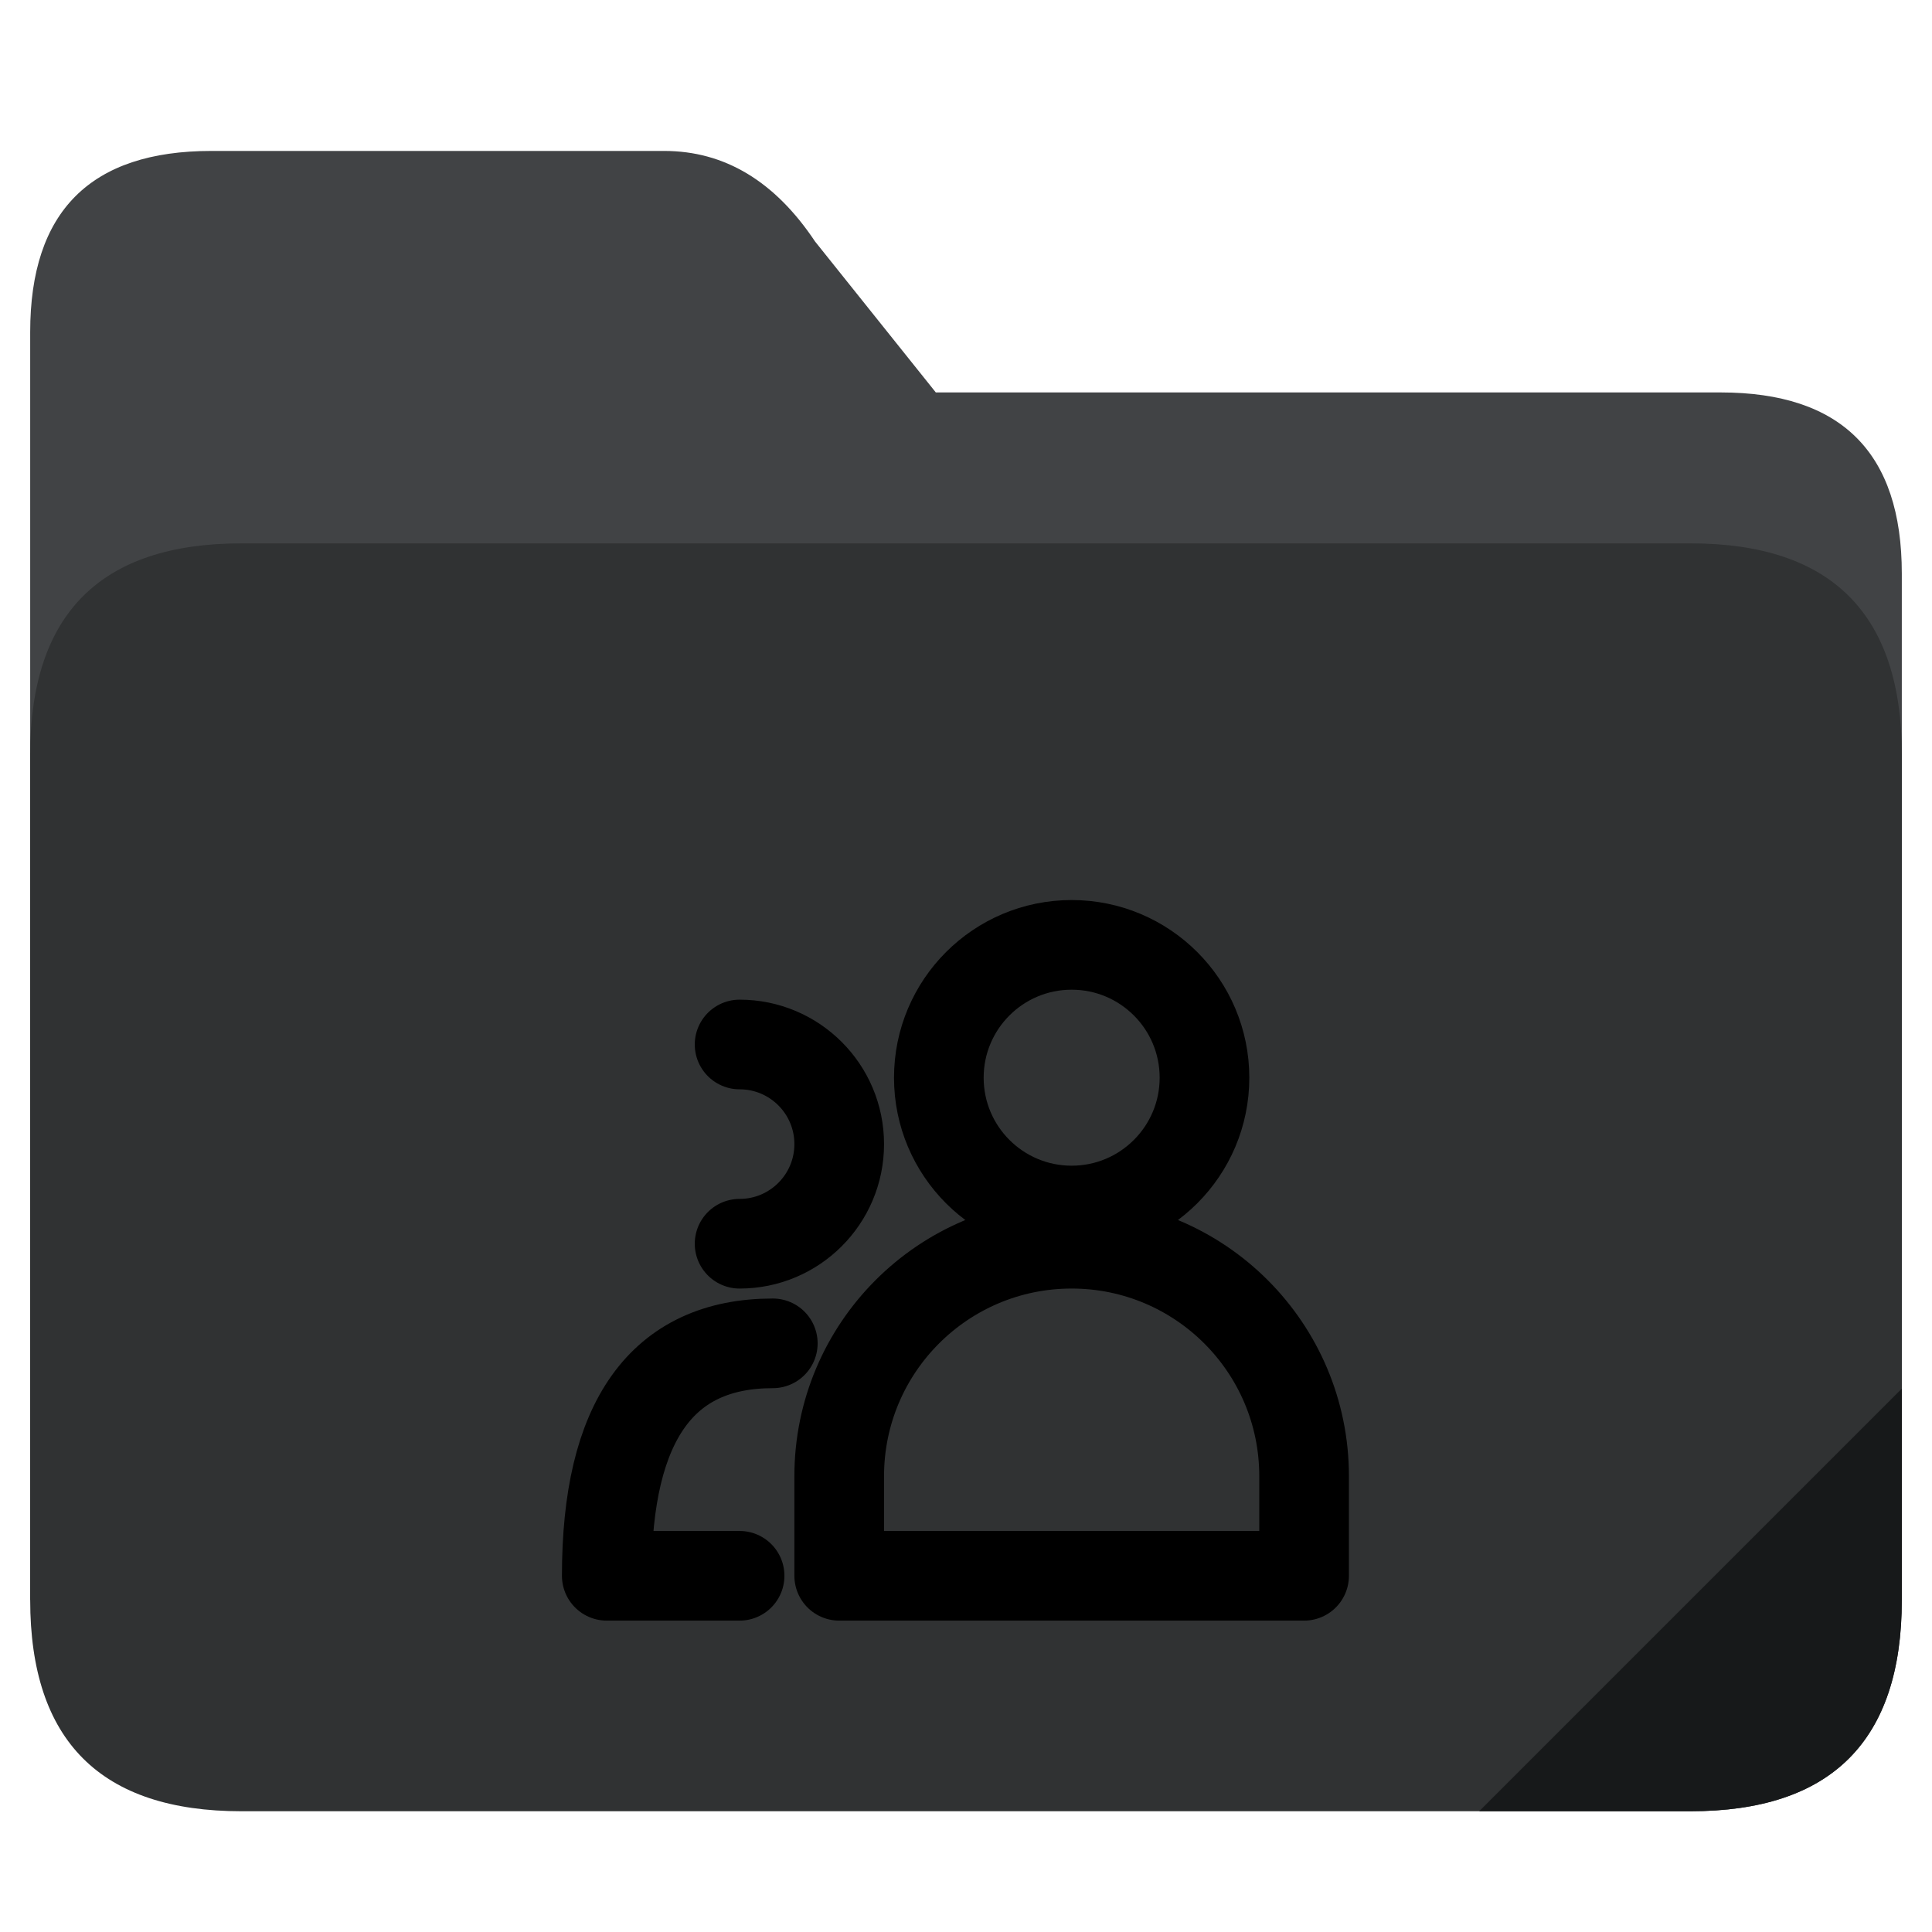
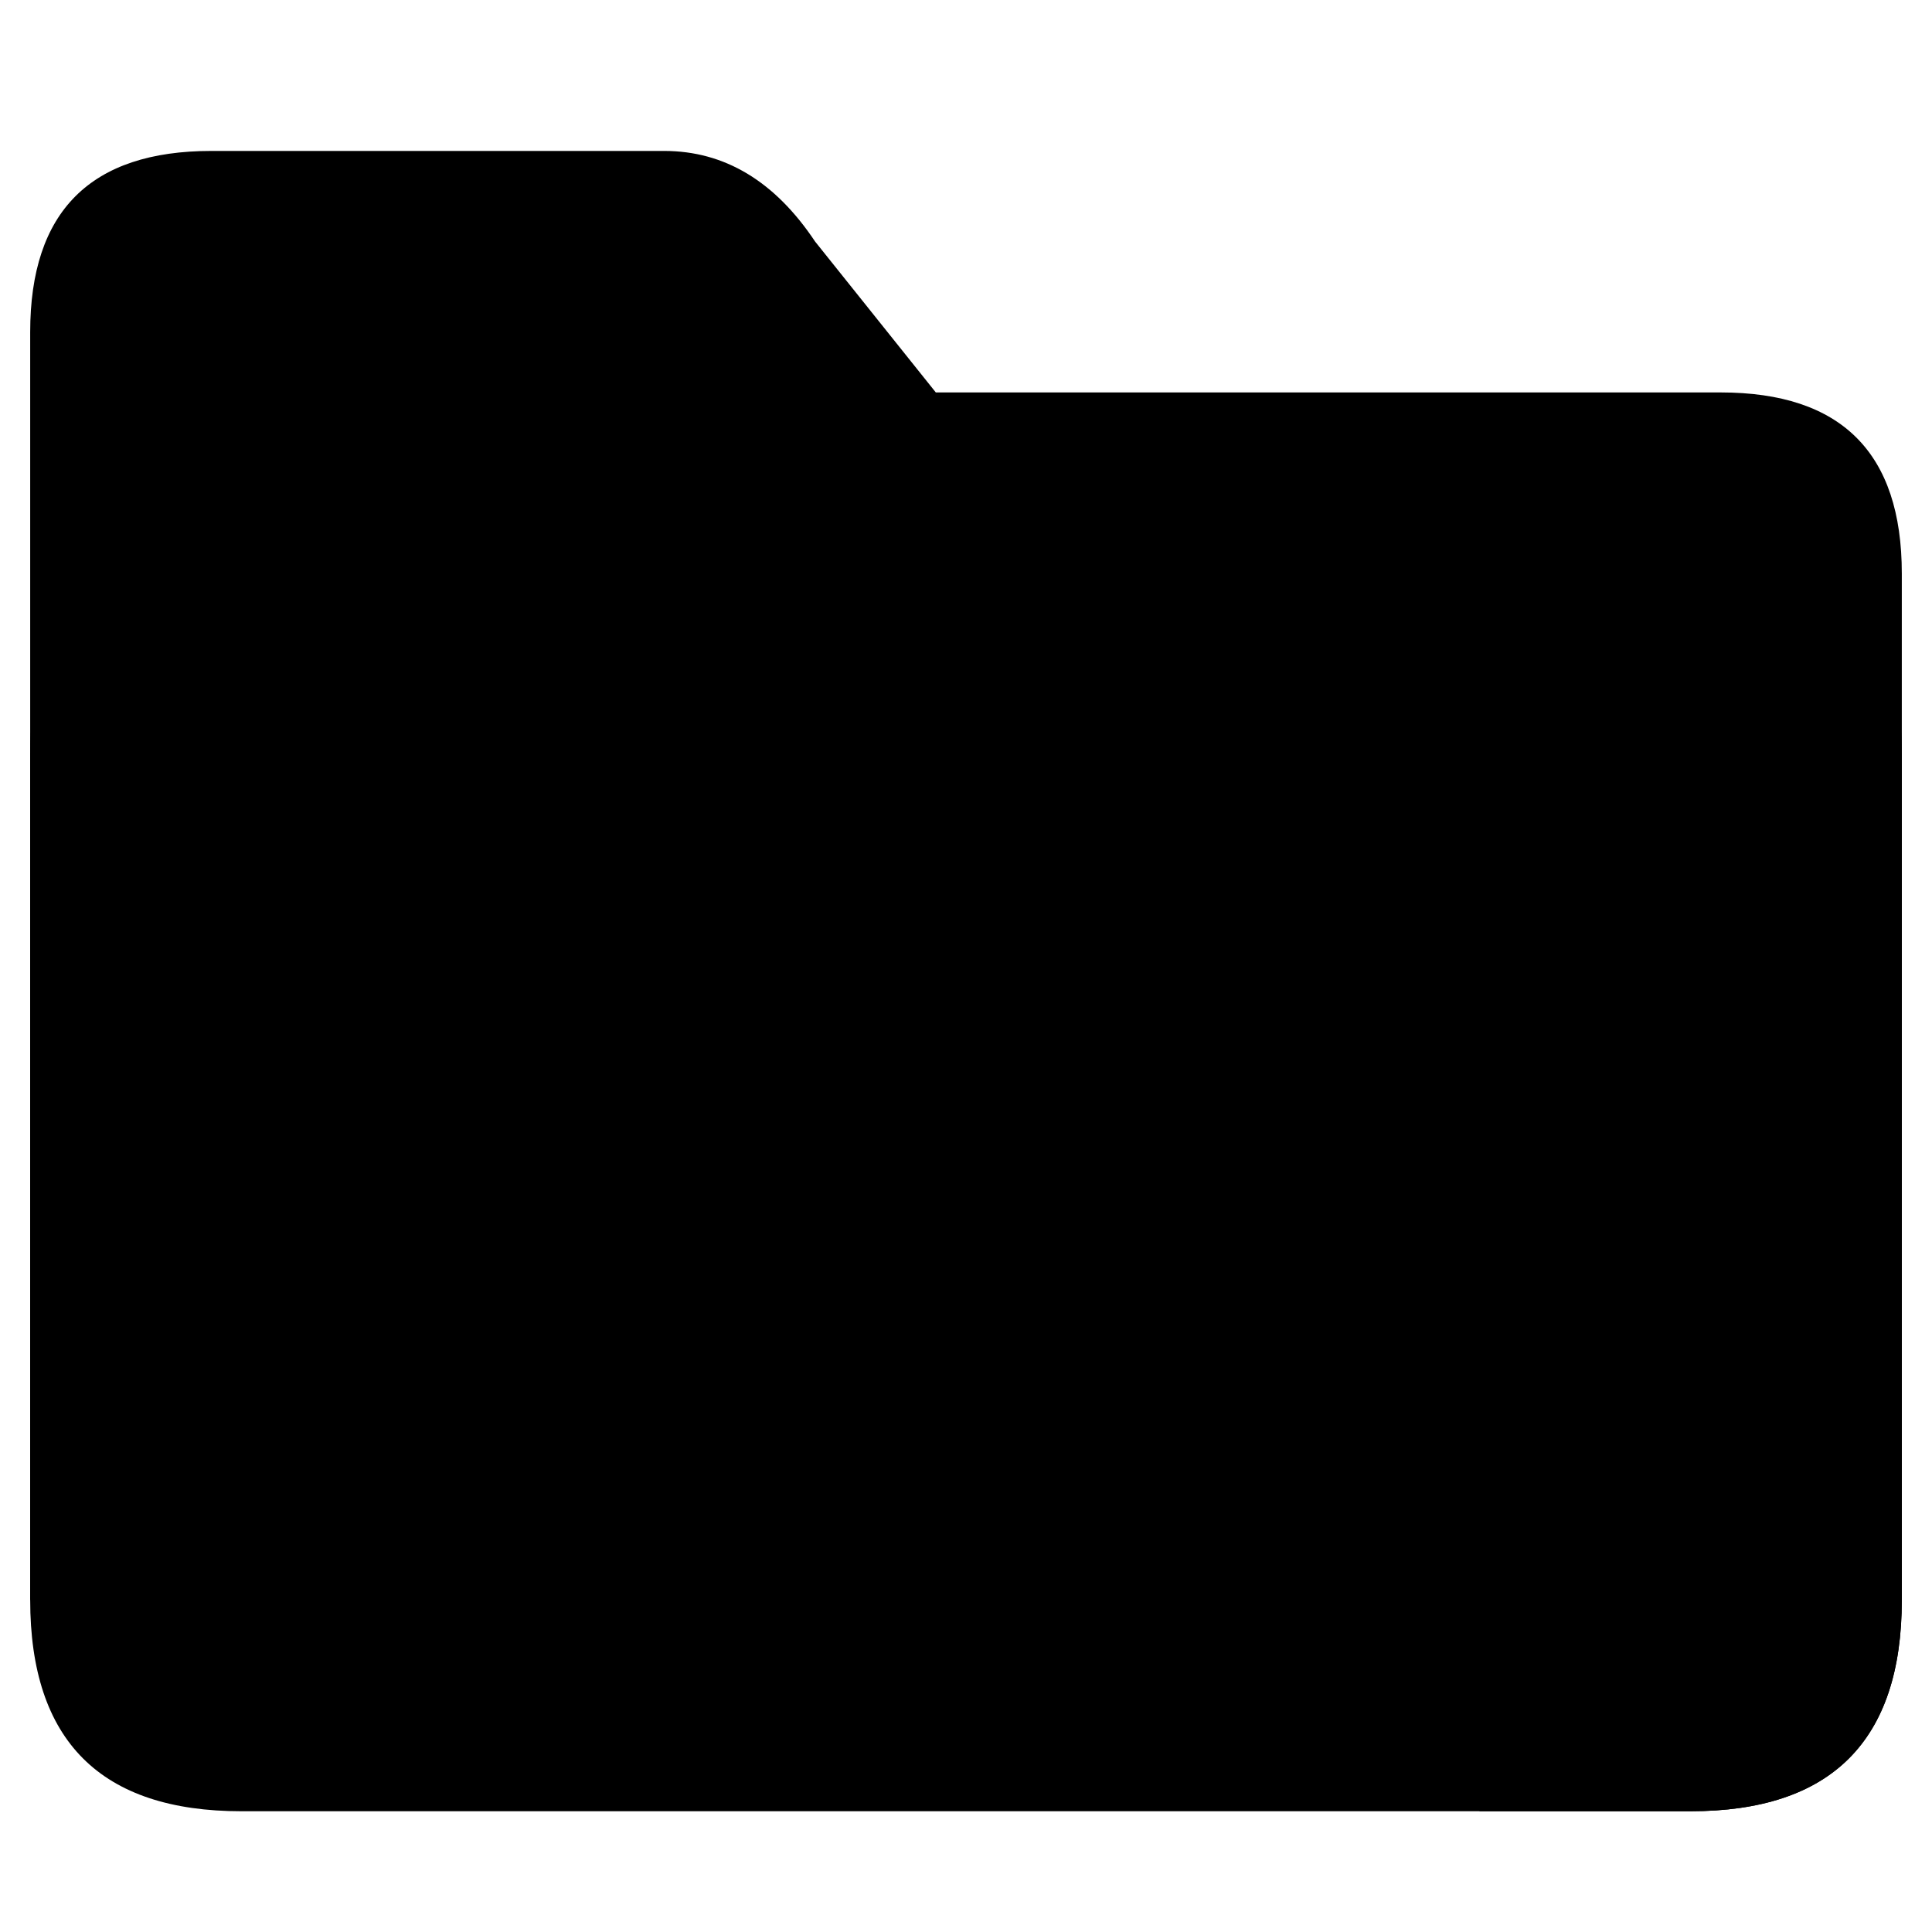
<svg xmlns="http://www.w3.org/2000/svg" width="64" height="64" viewBox="0 0 64 64">
  <style id="current-color-scheme">.ColorScheme-Highlight { color:@ACCENT@; }</style>
-   <path d="M1 25V11q0-6 6-6h15q3 0 5 3l4 5h26q6 0 6 6v34H1Z" fill="#414345" />
-   <path d="M1 25q0-7 7-7h48q7 0 7 7v28q0 7-7 7H8q-7 0-7-7Z" fill="#303233" />
+   <path d="M1 25V11q0-6 6-6h15q3 0 5 3l4 5h26q6 0 6 6v34H1Z" fill="@FOLDER_BACK@" />
+   <path d="M1 25q0-7 7-7h48q7 0 7 7v28q0 7-7 7H8q-7 0-7-7Z" fill="@FOLDER_FRONT@" />
  <g transform="translate(19 28) scale(1.1)" class="ColorScheme-Highlight" stroke="currentColor">
    <path d="M15 3a4 4 0 1 1 0 8 4 4 0 0 1 0-8ZM8 22v-3a7 7 0 0 1 14 0v3ZM5 6a3 3 0 1 1 0 6m1 3q-5 0-5 7h4" fill="none" stroke="currentColor" stroke-width="2.7" stroke-linecap="round" stroke-linejoin="round" />
  </g>
-   <path d="M63 46 49 60h7q7 0 7-7Z" fill="#17191a" />
+   <path d="M63 46 49 60h7q7 0 7-7Z" fill="@FOLDER_CORNER@" />
</svg>
